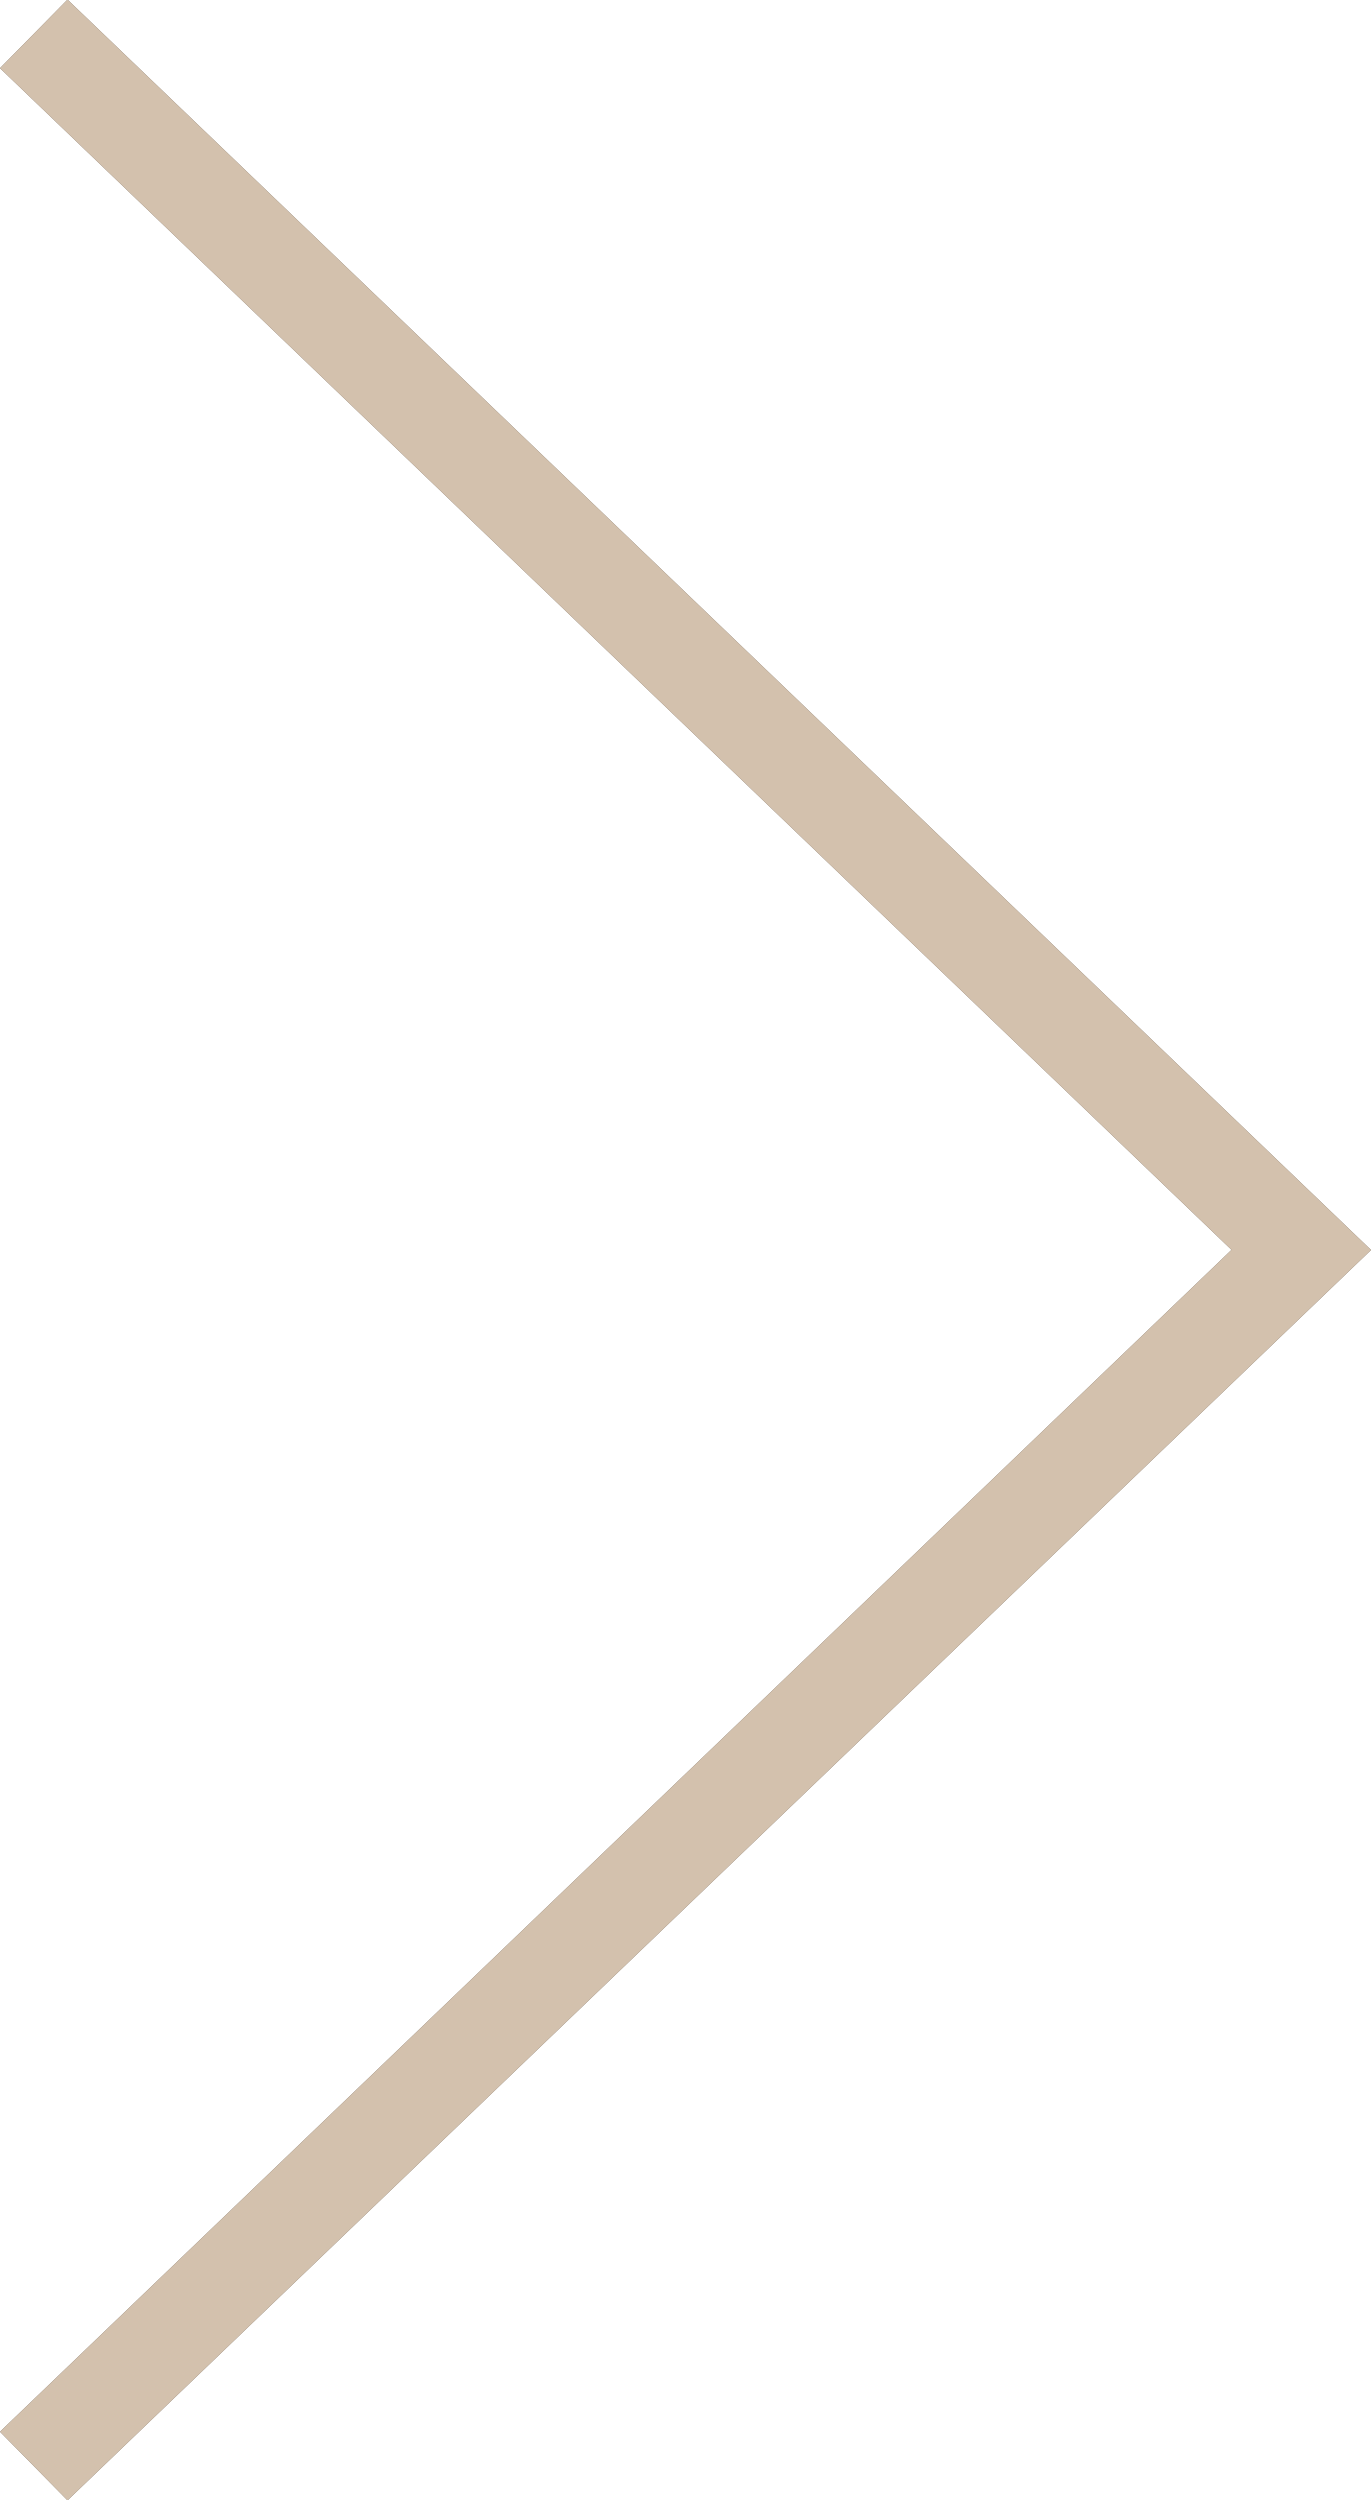
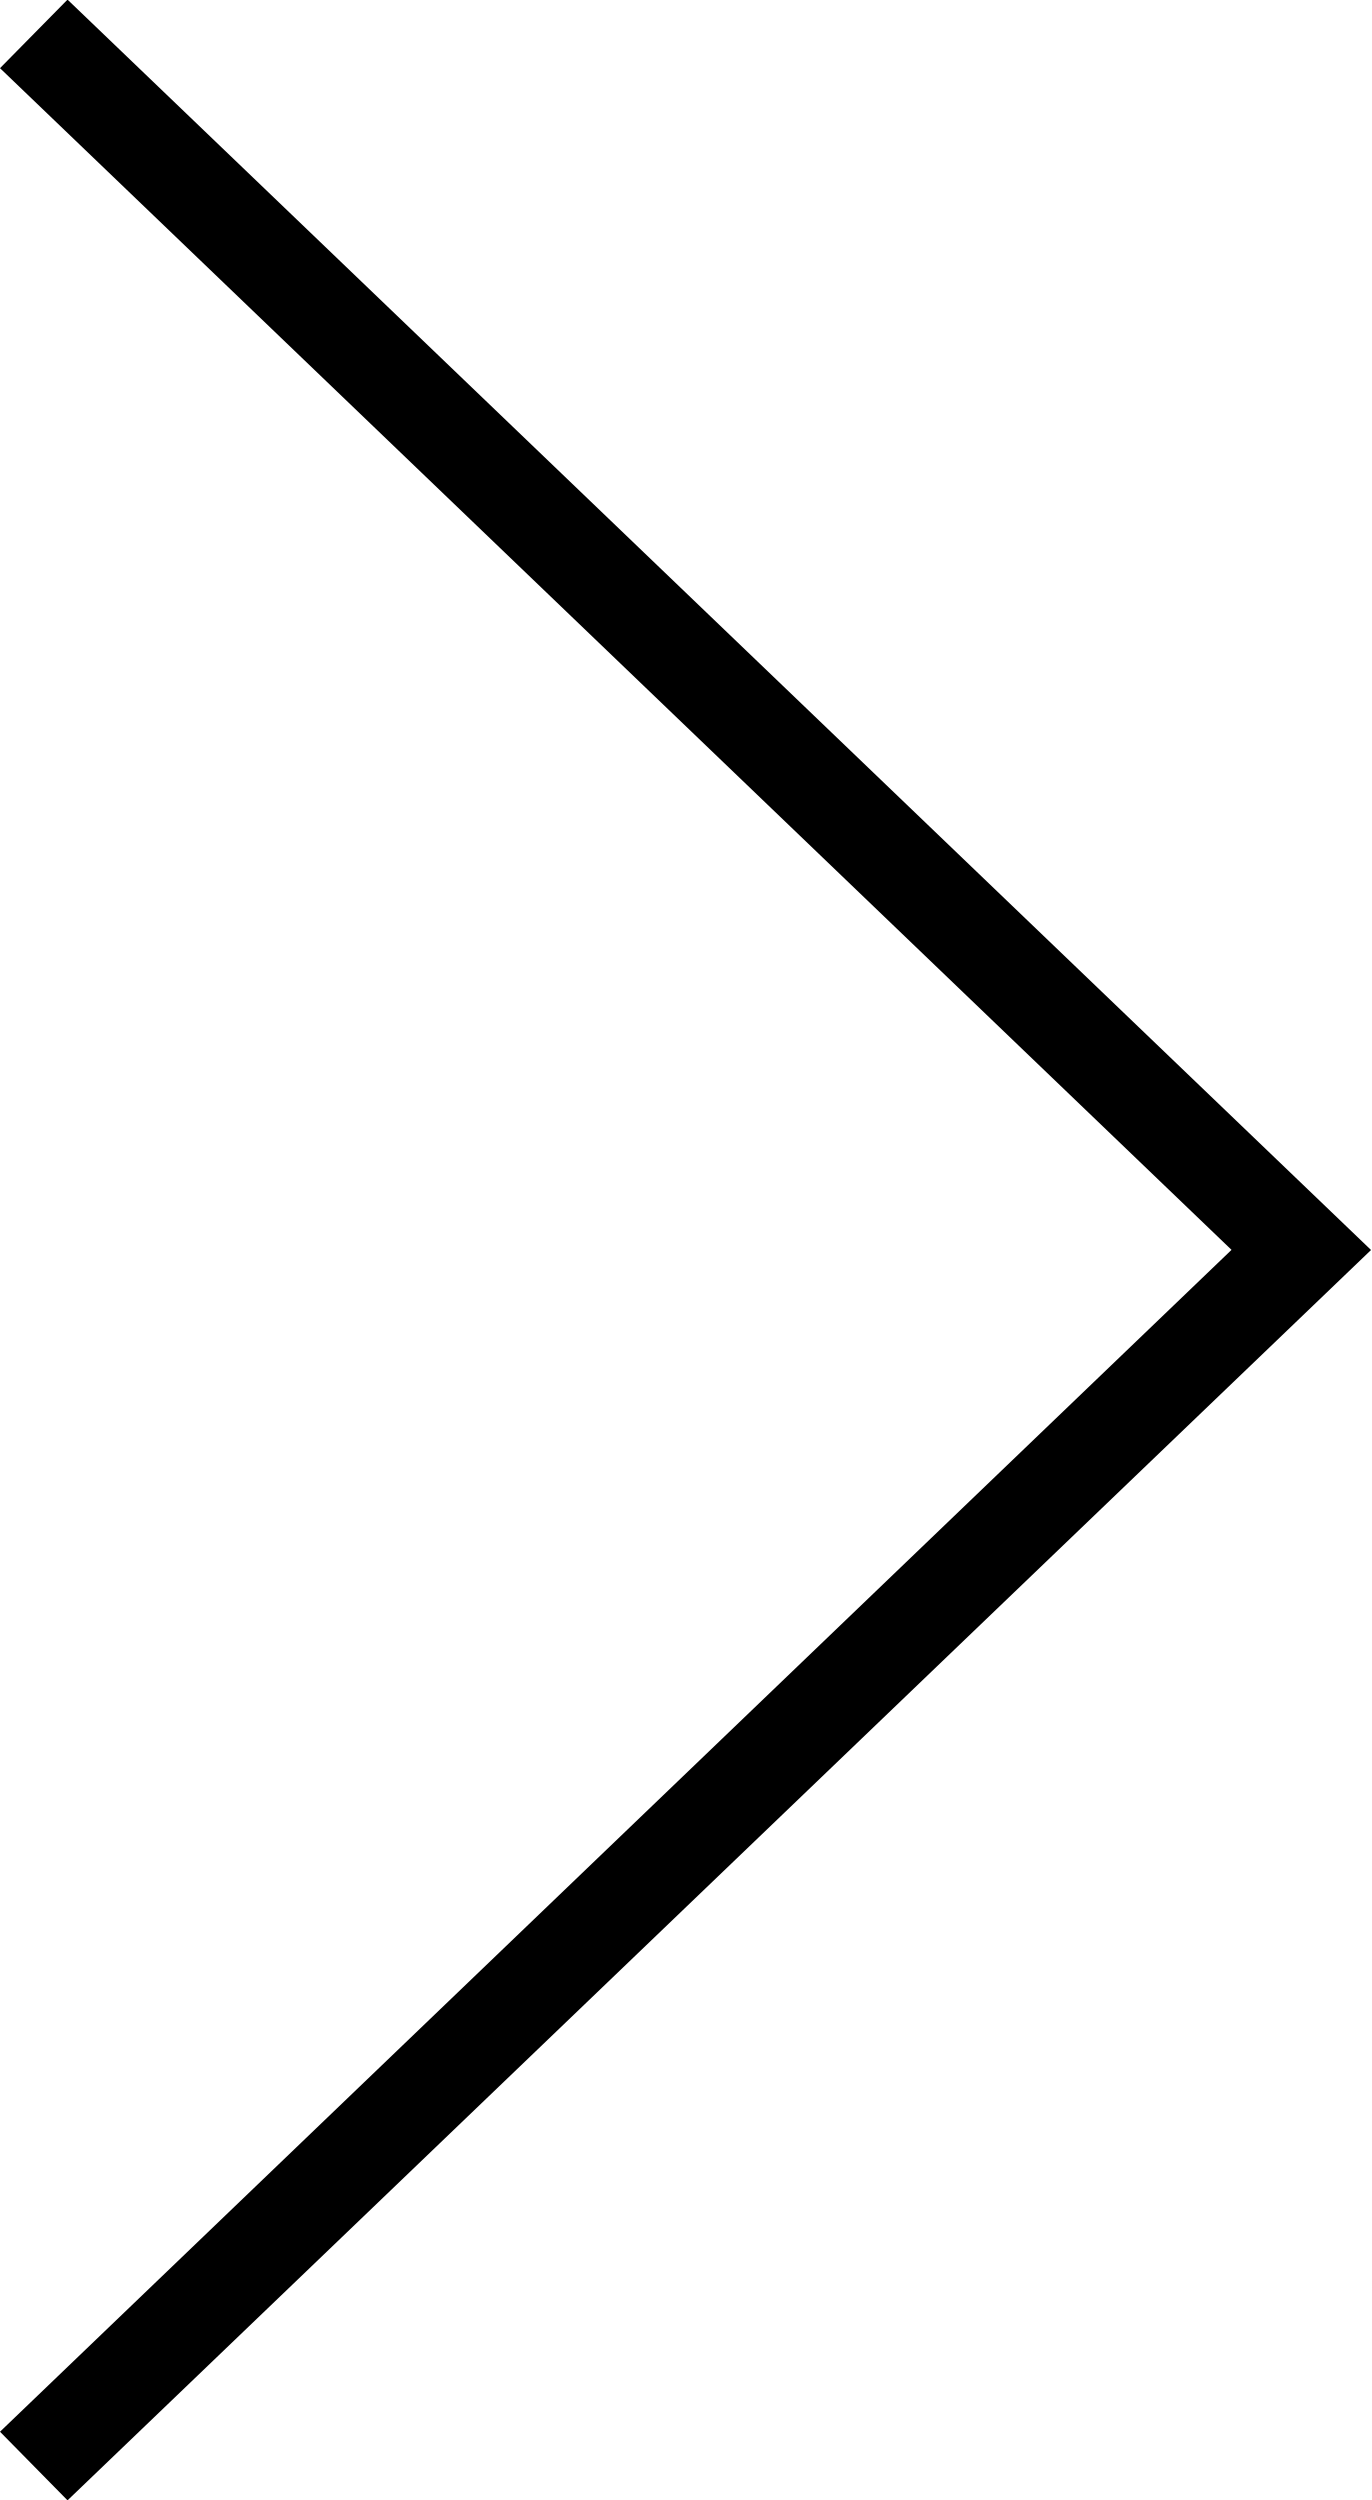
<svg xmlns="http://www.w3.org/2000/svg" width="40" height="72.938" viewBox="0 0 40 72.938">
-   <defs>
-     <style>
-       .cls-1 {
-         fill-rule: evenodd;
-         filter: url(#filter);
-       }
-     </style>
-     <filter id="filter" x="1730" y="475.031" width="40" height="72.938" filterUnits="userSpaceOnUse">
-       <feFlood result="flood" flood-color="#d3c1ad" />
-       <feComposite result="composite" operator="in" in2="SourceGraphic" />
-       <feBlend result="blend" in2="SourceGraphic" />
-     </filter>
-   </defs>
  <path id="right" class="cls-1" d="M1731.97,547.979L1770,511.5l-38.03-36.48-1.97,2,35.93,34.476L1730,545.977Z" transform="translate(-1730 -475.031)" />
</svg>
